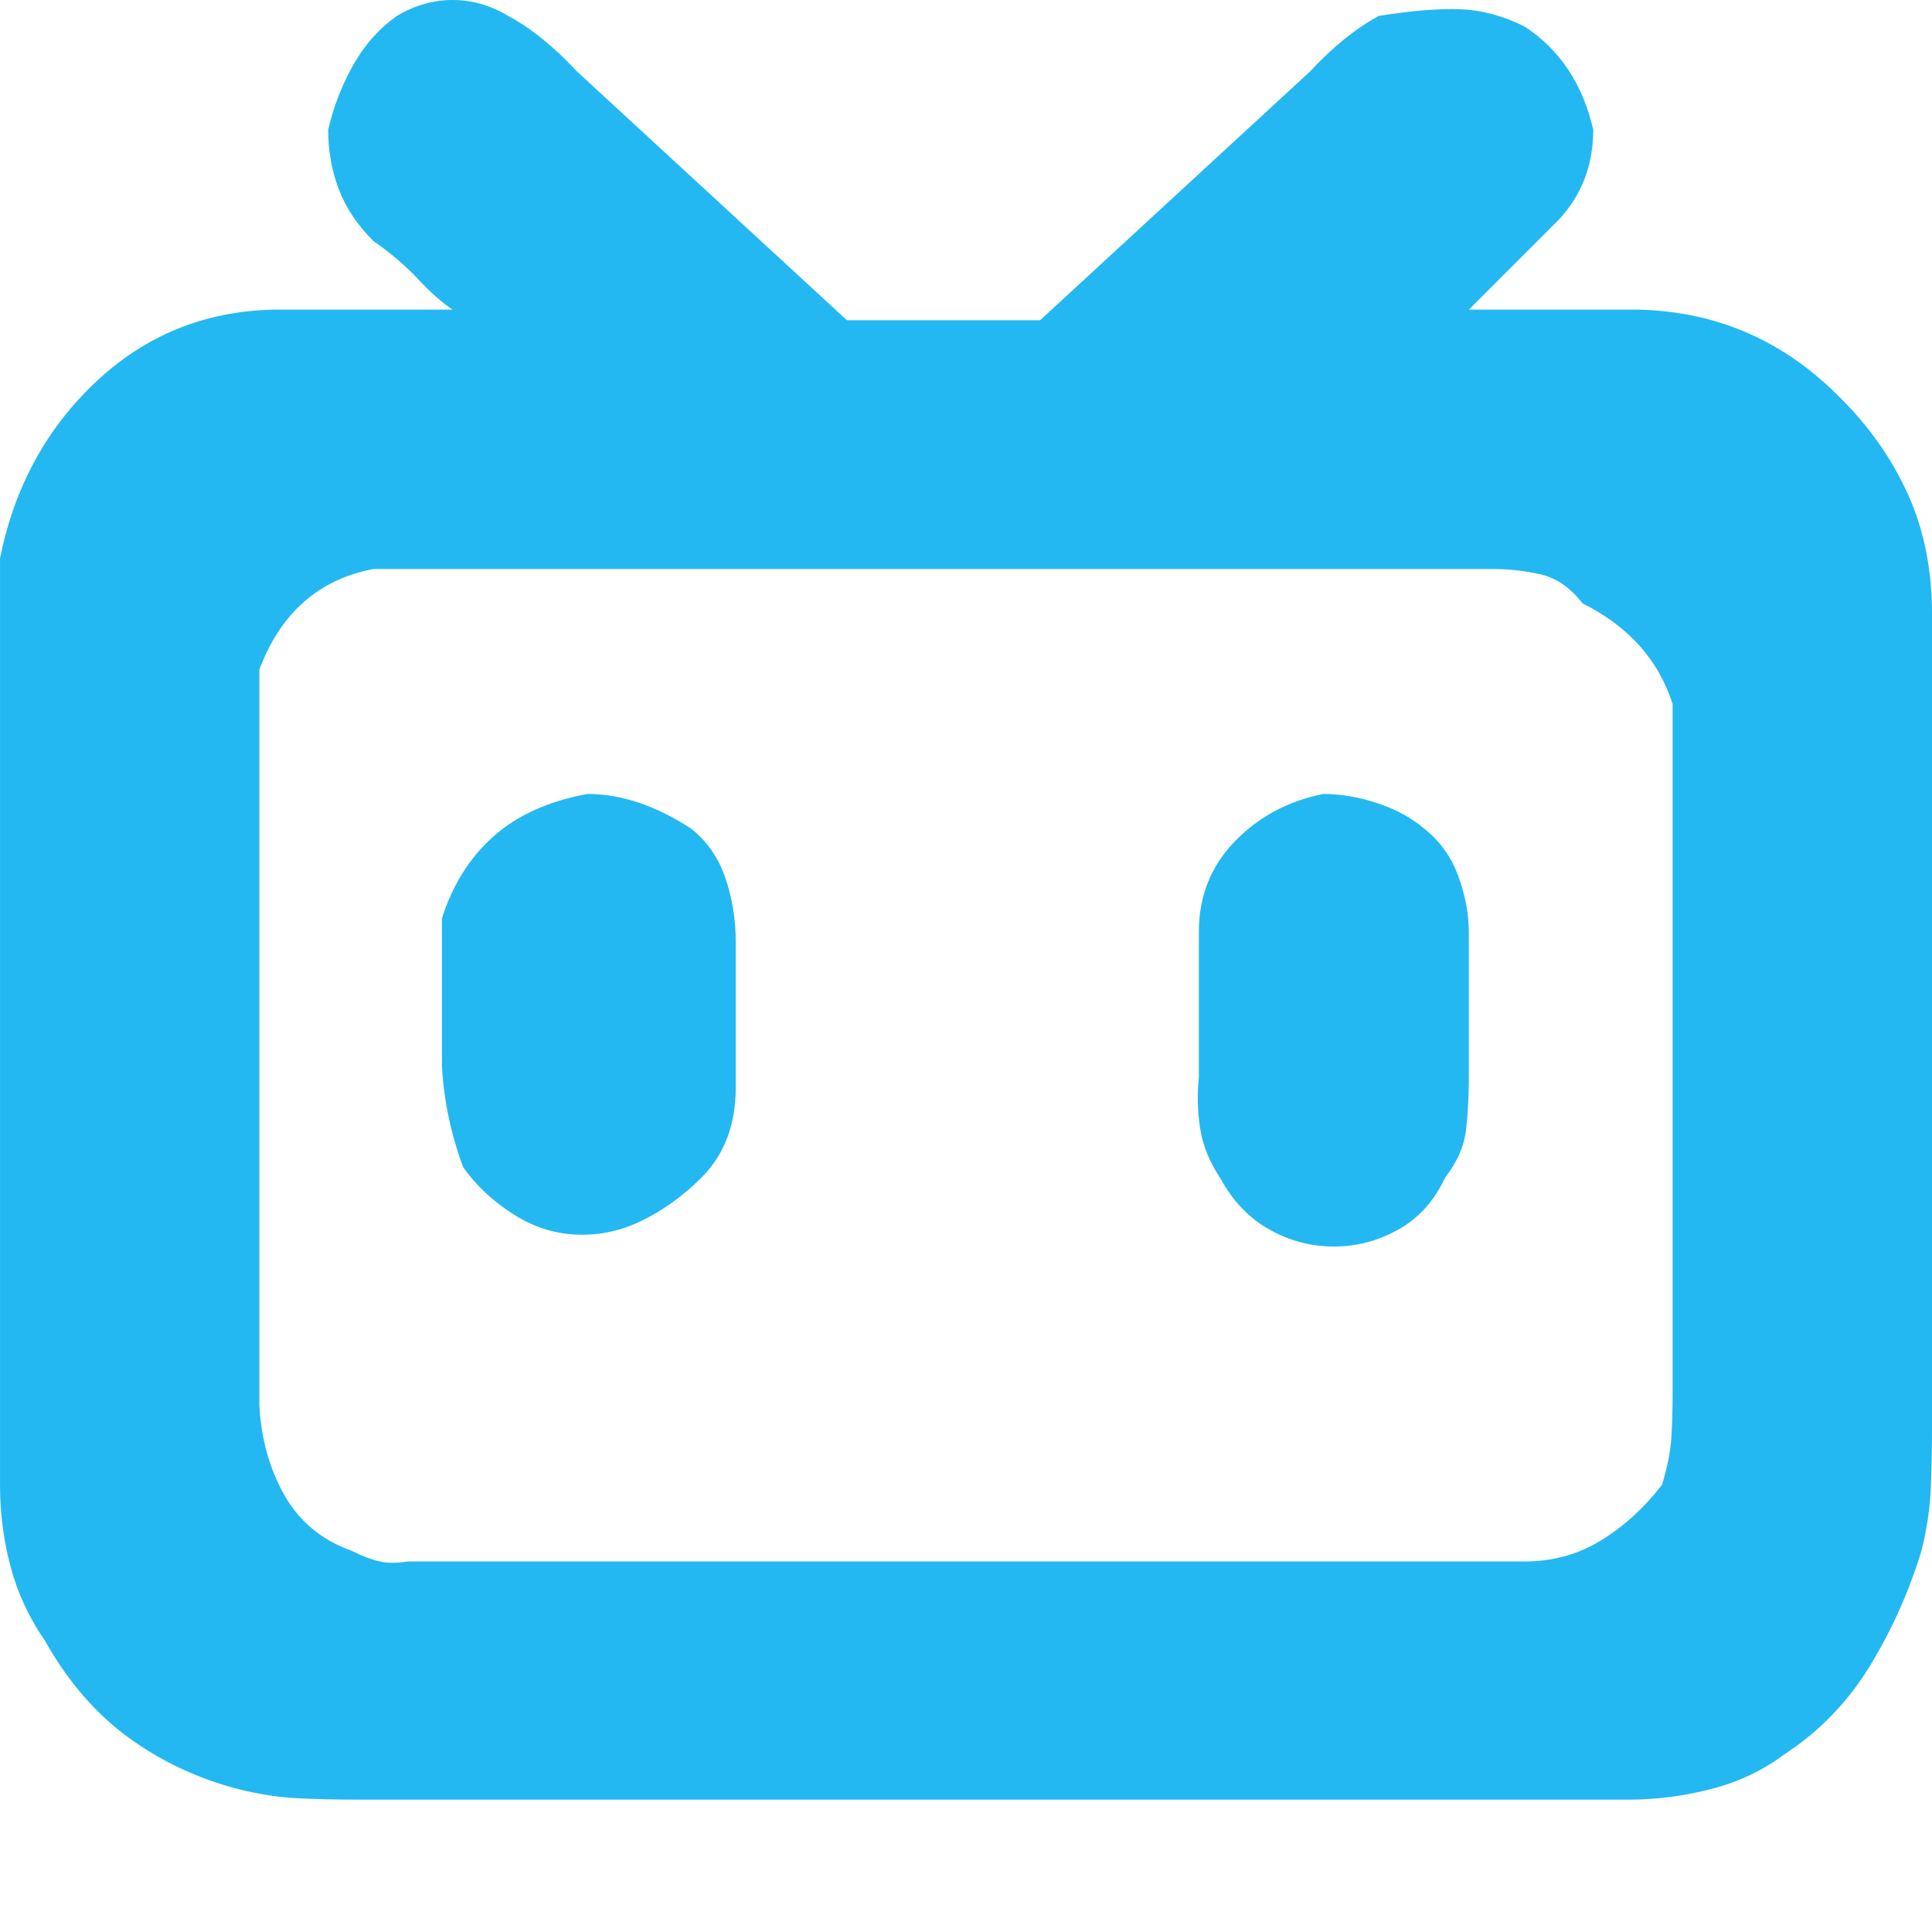
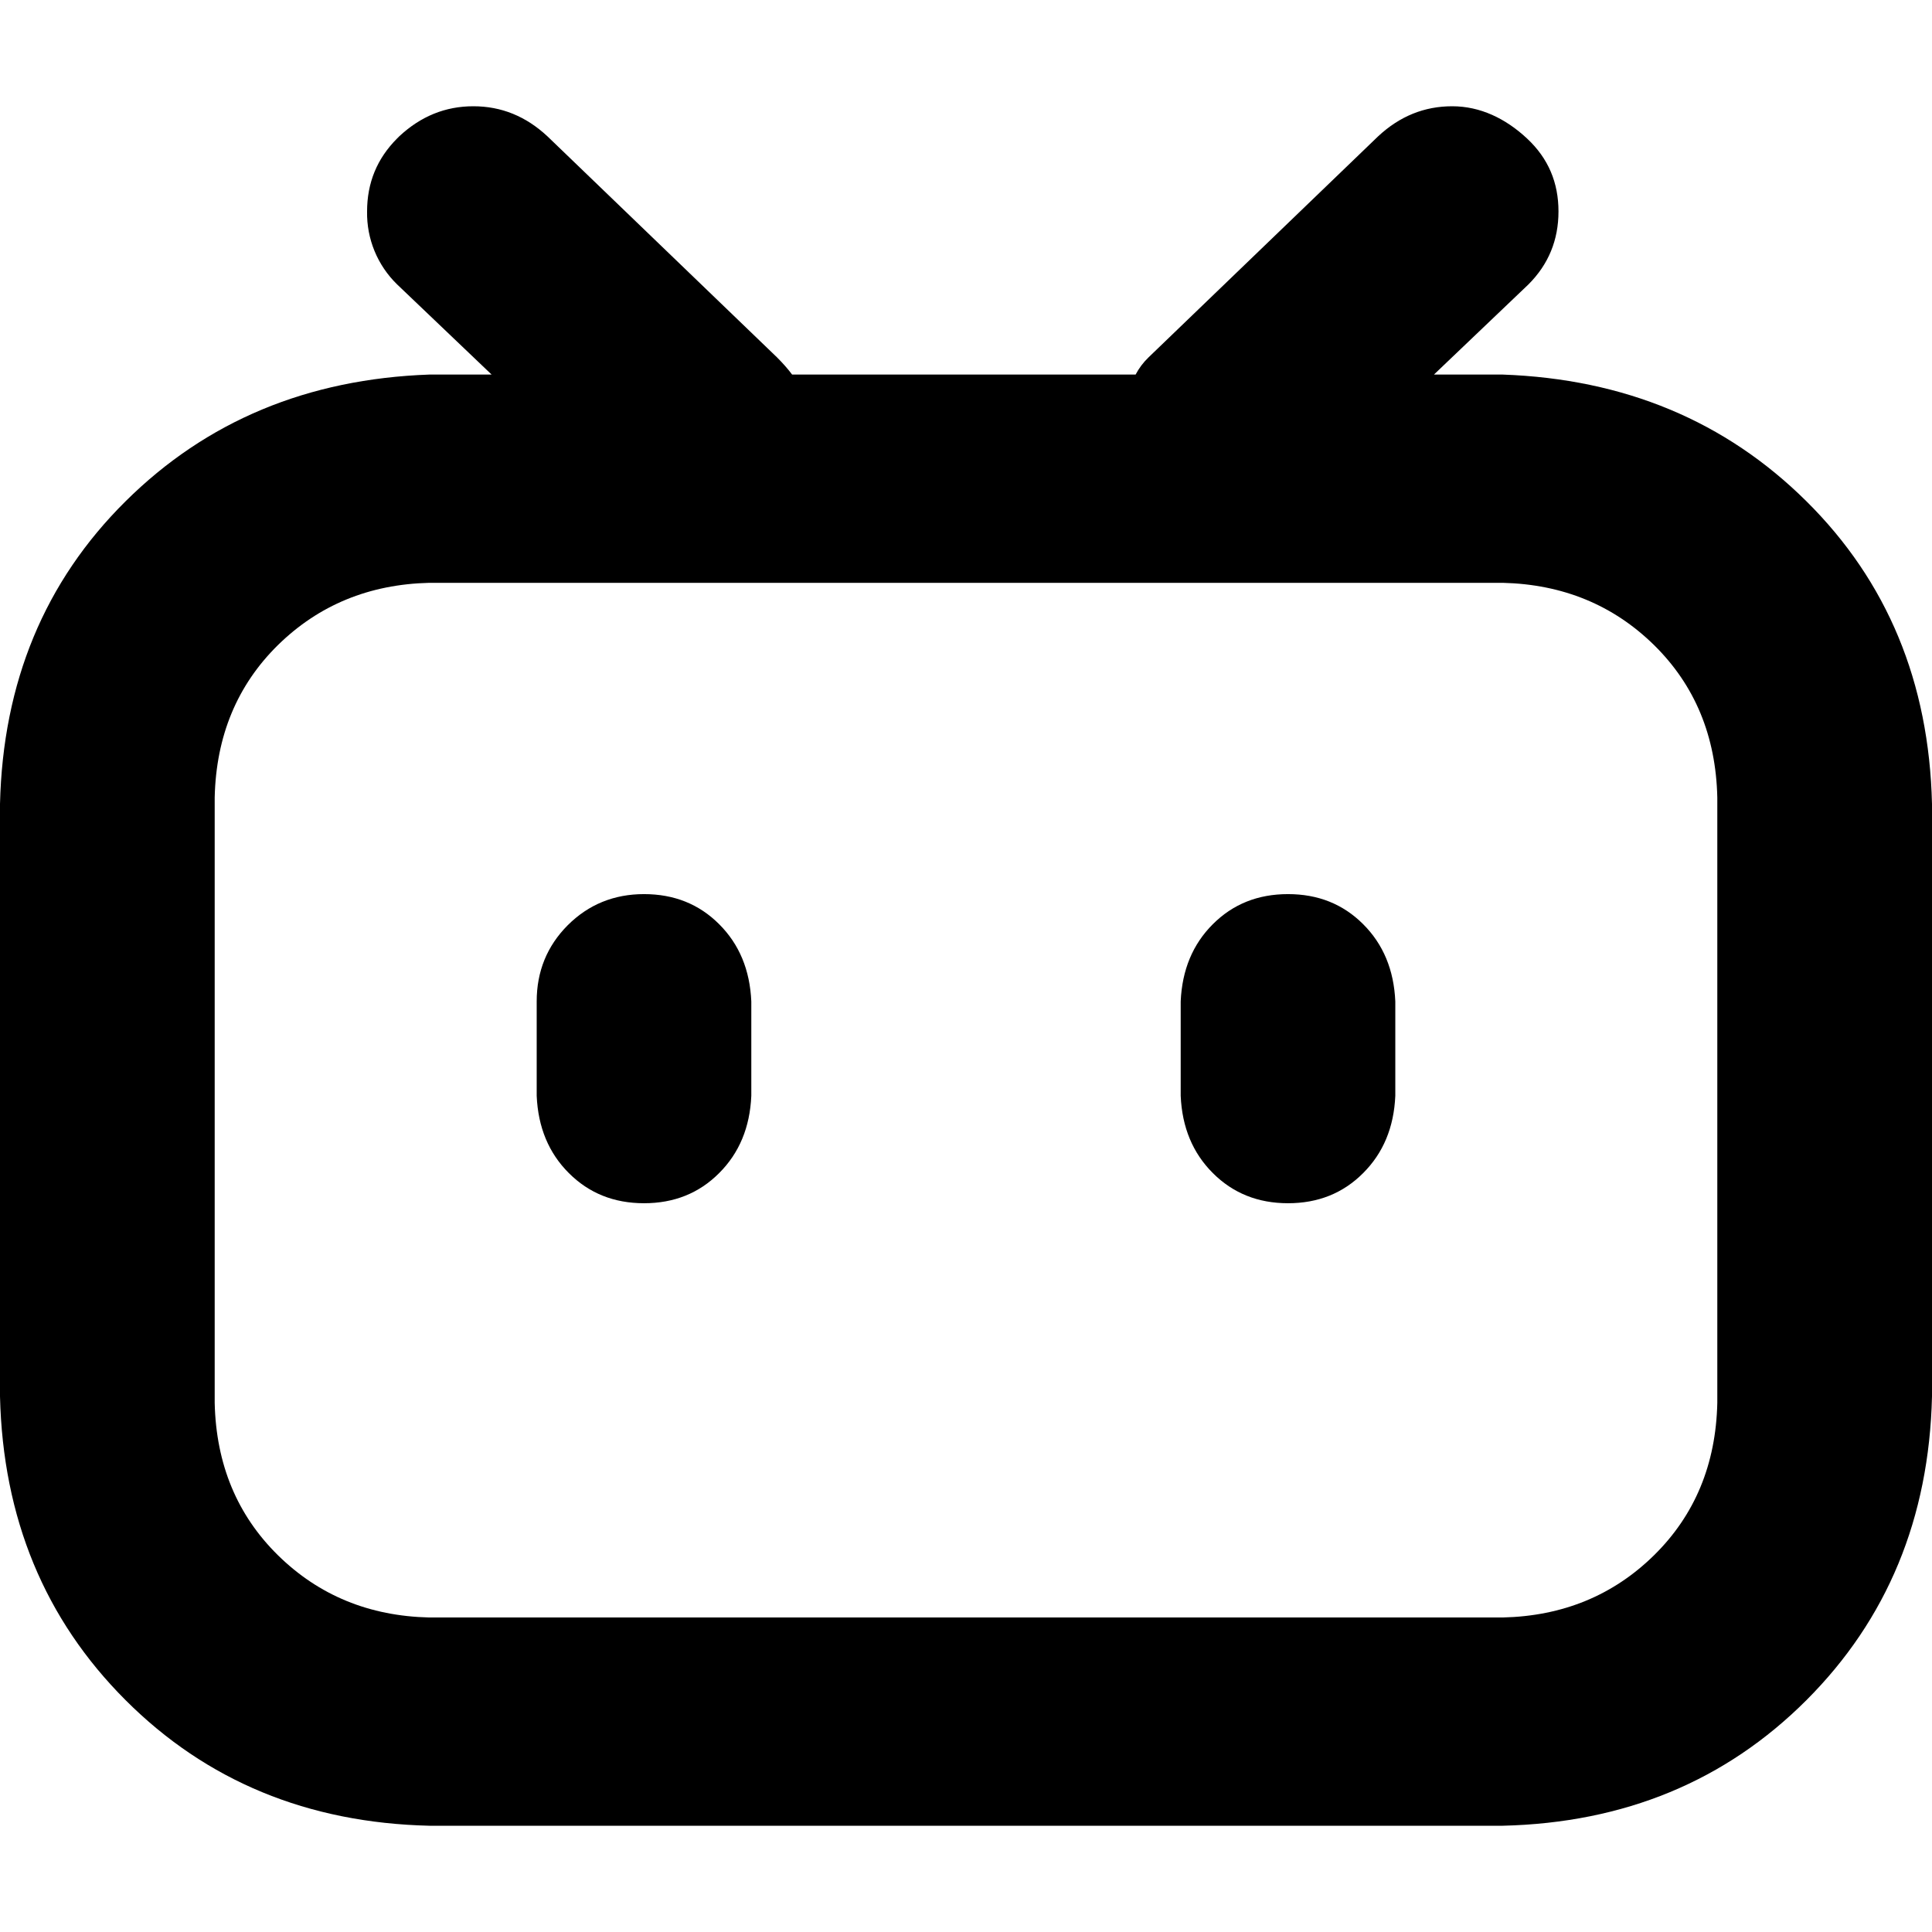
- <svg xmlns="http://www.w3.org/2000/svg" id="ic_pc_zhuzhan" width="128" height="128" style="width:128px;height:128px;" version="1.1" viewBox="0 0 1024 1024" enable-background="new 0 0 1024 1024" xml:space="preserve">
-   <path fill="#24b8f2" d="M210.41 8.42 q14.03 -8.42 29.46 -8.42 q15.43 0 29.46 8.42 q18.23 9.82 36.47 29.45 l143.08 131.86 l102.4 0 l143.08 -131.86 q18.23 -19.63 36.47 -29.45 q26.65 -4.21 43.49 -3.51 q16.83 0.7 33.66 9.12 q28.05 18.23 36.47 54.7 q0 28.06 -18.24 47.7 l-47.69 47.69 l89.78 0 q63.12 1.4 108.01 47.69 q22.44 22.45 35.07 50.5 q12.63 28.06 12.63 63.13 l0 430.64 q0 18.23 -0.7 33.66 q-0.7 15.43 -4.91 32.27 q-9.82 32.26 -27.35 61.01 q-17.54 28.75 -45.59 47 q-16.84 12.62 -38.58 18.23 q-21.74 5.61 -44.19 5.61 l-670.5 0 q-18.24 0 -33.67 -0.7 q-15.43 -0.7 -32.26 -4.91 q-32.27 -8.41 -58.22 -27.35 q-25.95 -18.94 -44.18 -51.2 q-12.63 -18.24 -18.24 -39.28 q-5.61 -21.04 -5.61 -43.48 l0 -490.96 q11.22 -56.11 50.5 -93.29 q39.28 -37.17 93.98 -38.57 l95.39 0 q-8.42 -5.61 -18.24 -16.13 q-9.82 -10.52 -23.84 -20.34 q-12.63 -12.63 -18.24 -27.36 q-5.61 -14.72 -5.61 -31.56 q4.21 -18.23 13.32 -34.36 q9.12 -16.13 23.15 -25.95 ZM197.79 301.59 q-43.49 8.42 -60.32 53.3 l0 389.96 q1.4 26.66 13.33 47.7 q11.92 21.04 35.76 29.46 q8.42 4.2 14.74 5.61 q6.31 1.4 14.72 0 l591.96 0 q22.44 0 40.67 -11.23 q18.24 -11.23 32.26 -29.45 q4.21 -14.03 4.91 -24.55 q0.7 -10.52 0.7 -24.55 l0 -364.71 q-11.22 -35.07 -47.69 -53.31 q-9.82 -12.62 -22.45 -15.43 q-12.63 -2.81 -25.25 -2.81 l-593.36 0 ZM311.41 420.82 q26.65 0 54.71 18.24 q12.62 9.82 18.23 25.95 q5.61 16.13 5.61 34.37 l0 77.15 q0 29.45 -18.23 47.69 q-14.03 14.03 -30.87 22.44 q-16.84 8.42 -35.07 7.72 q-18.23 -0.7 -34.36 -11.22 q-16.13 -10.52 -25.95 -24.55 q-9.82 -26.65 -11.22 -53.31 l0 -78.55 q8.41 -26.65 27.35 -43.49 q18.94 -16.83 49.8 -22.44 ZM701.37 420.82 q14.03 0 28.75 4.91 q14.73 4.91 24.54 13.33 q12.63 9.82 18.24 25.25 q5.61 15.43 5.61 29.45 l0 77.16 q0 14.02 -1.4 27.35 q-1.4 13.32 -11.22 25.95 q-8.42 18.23 -24.55 27.35 q-16.13 9.12 -34.37 9.12 q-18.24 0 -34.37 -9.12 q-16.13 -9.12 -25.96 -27.35 q-8.41 -12.63 -10.51 -25.95 q-2.11 -13.33 -0.7 -27.35 l0 -77.16 q0 -28.05 18.94 -47.69 q18.94 -19.64 46.99 -25.25 Z" />
+ <svg xmlns="http://www.w3.org/2000/svg" role="img" viewBox="0 0 24 24">
+   <path d="M17.813 4.653h.854c1.51.054 2.769.578 3.773 1.574 1.004.995 1.524 2.249 1.56 3.76v7.36c-.036 1.51-.556 2.769-1.56 3.773s-2.262 1.524-3.773 1.56H5.333c-1.51-.036-2.769-.556-3.773-1.56S.036 18.858 0 17.347v-7.36c.036-1.511.556-2.765 1.56-3.76 1.004-.996 2.262-1.52 3.773-1.574h.774l-1.174-1.12a1.234 1.234 0 0 1-.373-.906c0-.356.124-.658.373-.907l.027-.027c.267-.249.573-.373.92-.373.347 0 .653.124.92.373L9.653 4.44c.071.071.134.142.187.213h4.267a.836.836 0 0 1 .16-.213l2.853-2.747c.267-.249.573-.373.92-.373.347 0 .662.151.929.4.267.249.391.551.391.907 0 .355-.124.657-.373.906zM5.333 7.24c-.746.018-1.373.276-1.88.773-.506.498-.769 1.13-.786 1.894v7.52c.017.764.28 1.395.786 1.893.507.498 1.134.756 1.88.773h13.334c.746-.017 1.373-.275 1.88-.773.506-.498.769-1.129.786-1.893v-7.52c-.017-.765-.28-1.396-.786-1.894-.507-.497-1.134-.755-1.88-.773zM8 11.107c.373 0 .684.124.933.373.25.249.383.569.4.96v1.173c-.017.391-.15.711-.4.96-.249.25-.56.374-.933.374s-.684-.125-.933-.374c-.25-.249-.383-.569-.4-.96V12.44c0-.373.129-.689.386-.947.258-.257.574-.386.947-.386zm8 0c.373 0 .684.124.933.373.25.249.383.569.4.96v1.173c-.017.391-.15.711-.4.96-.249.25-.56.374-.933.374s-.684-.125-.933-.374c-.25-.249-.383-.569-.4-.96V12.44c.017-.391.15-.711.4-.96.249-.249.56-.373.933-.373Z" />
</svg>
